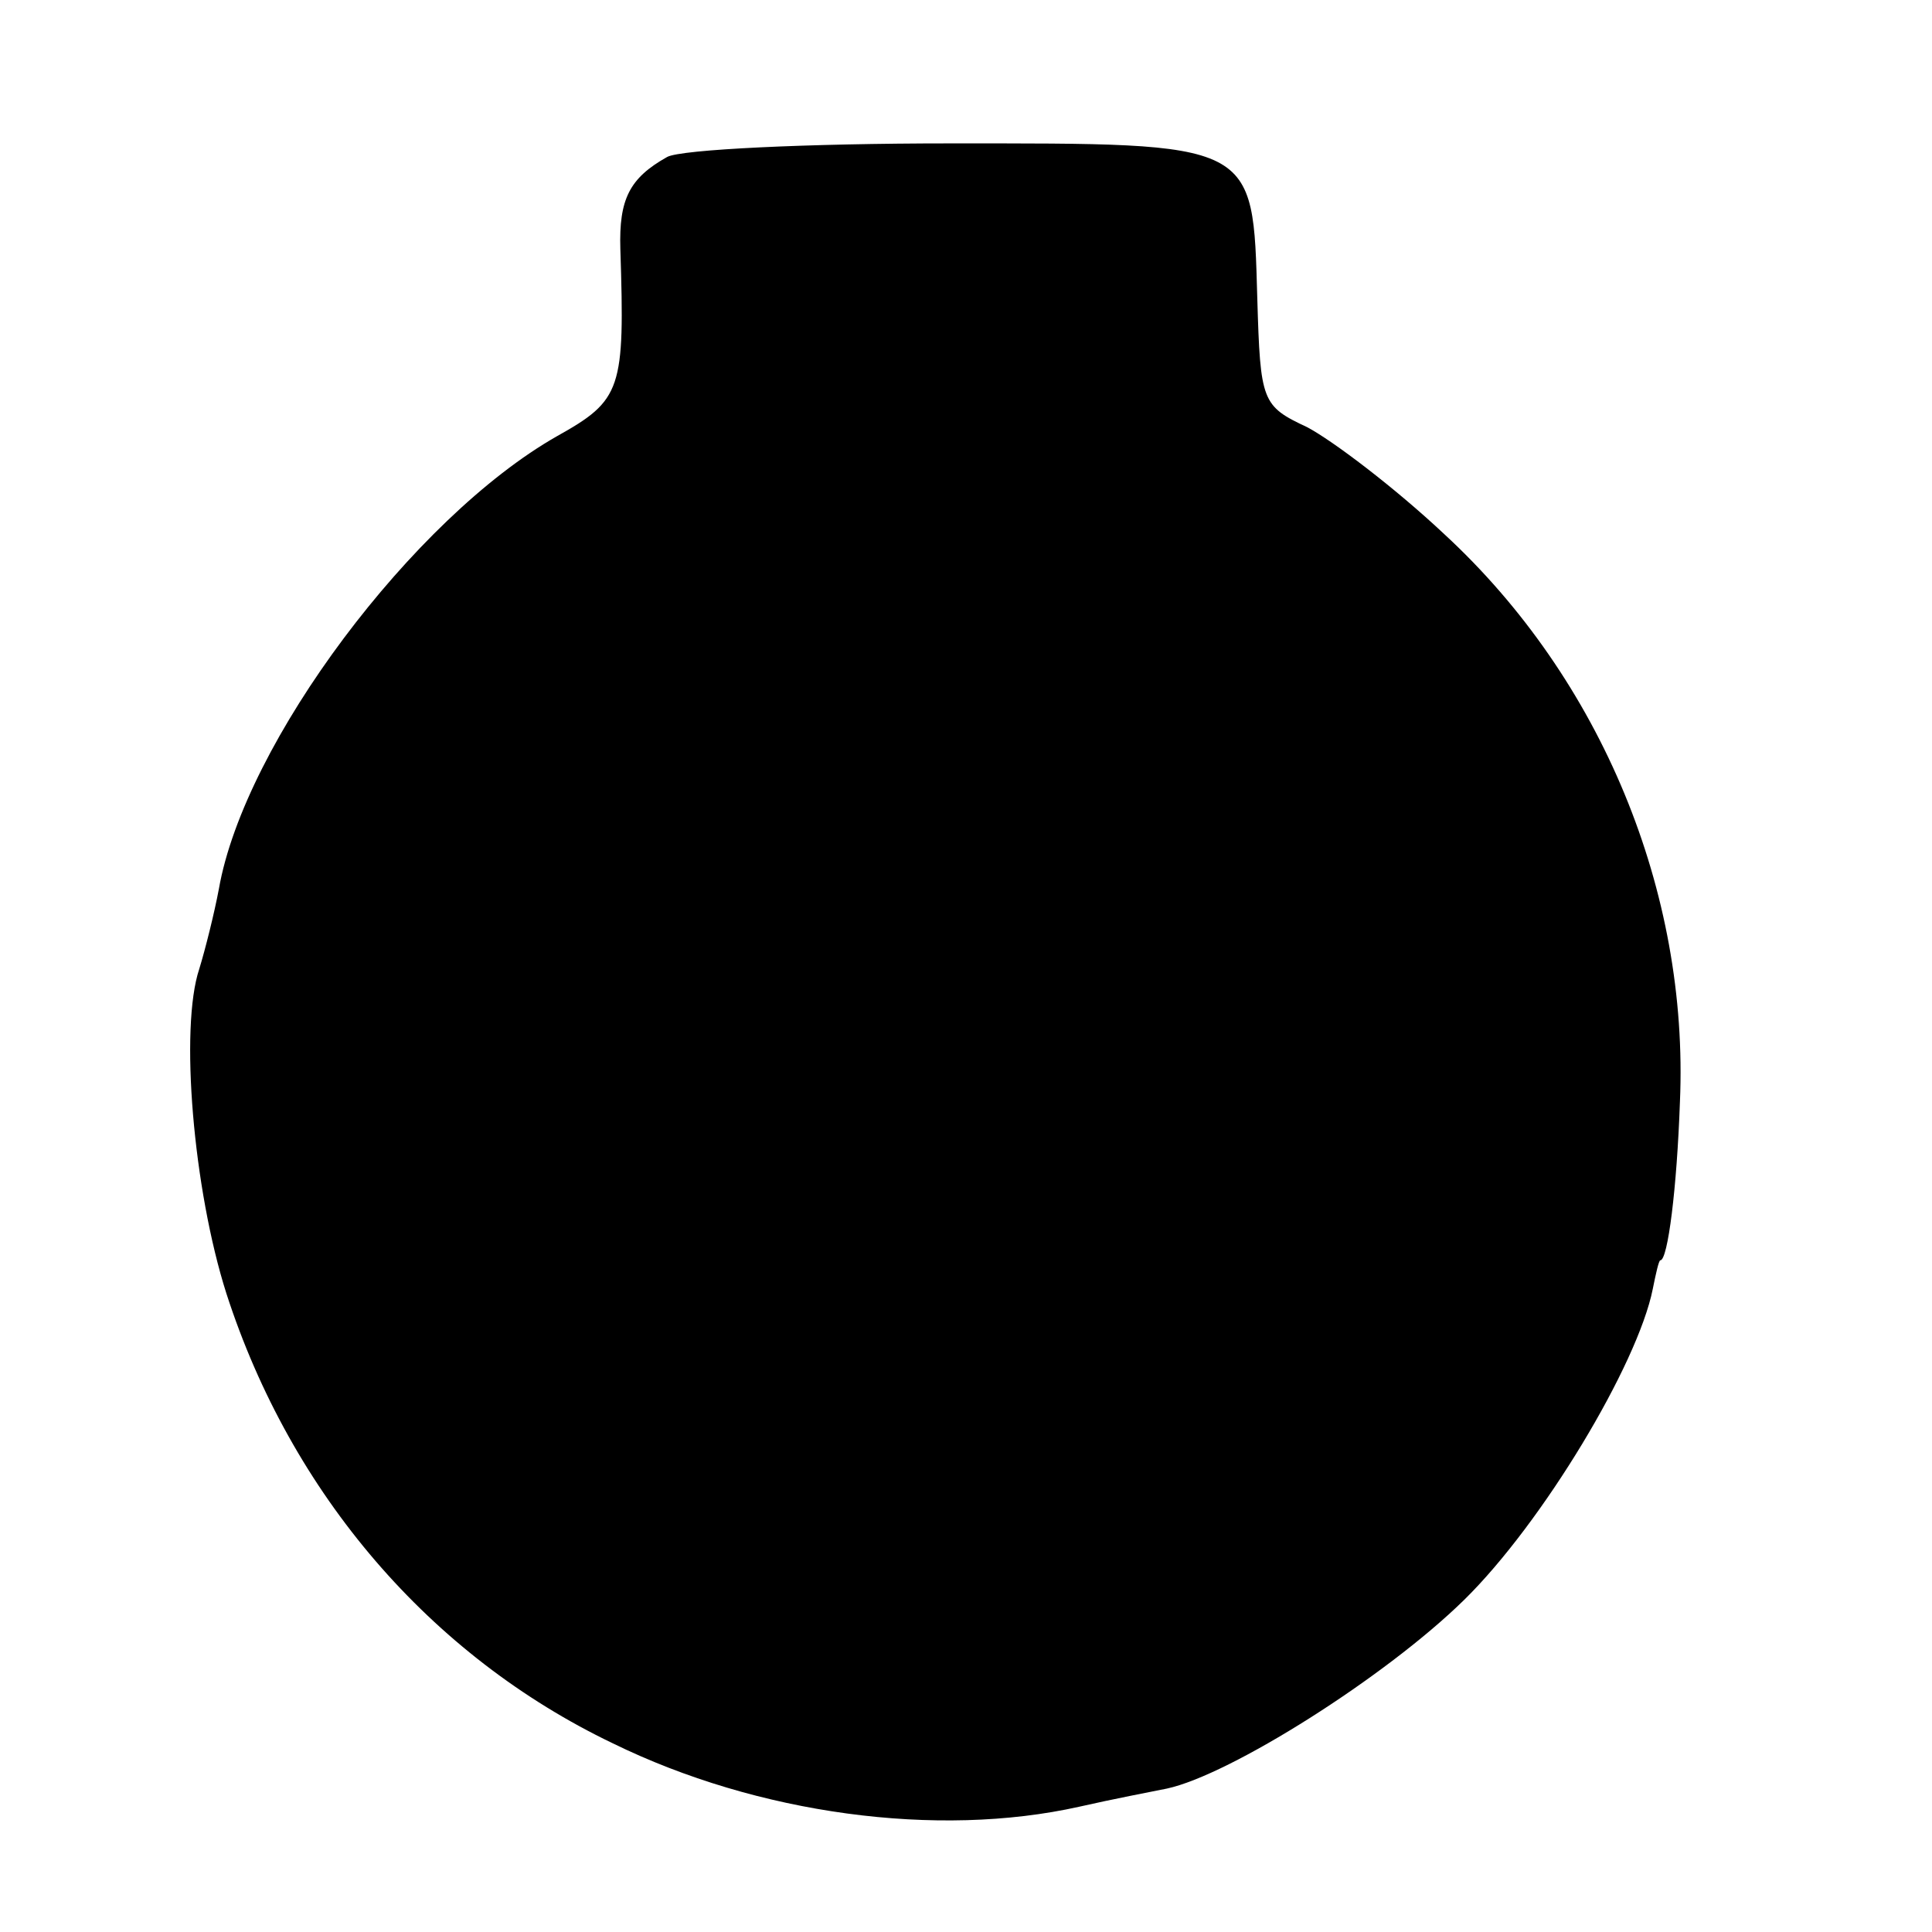
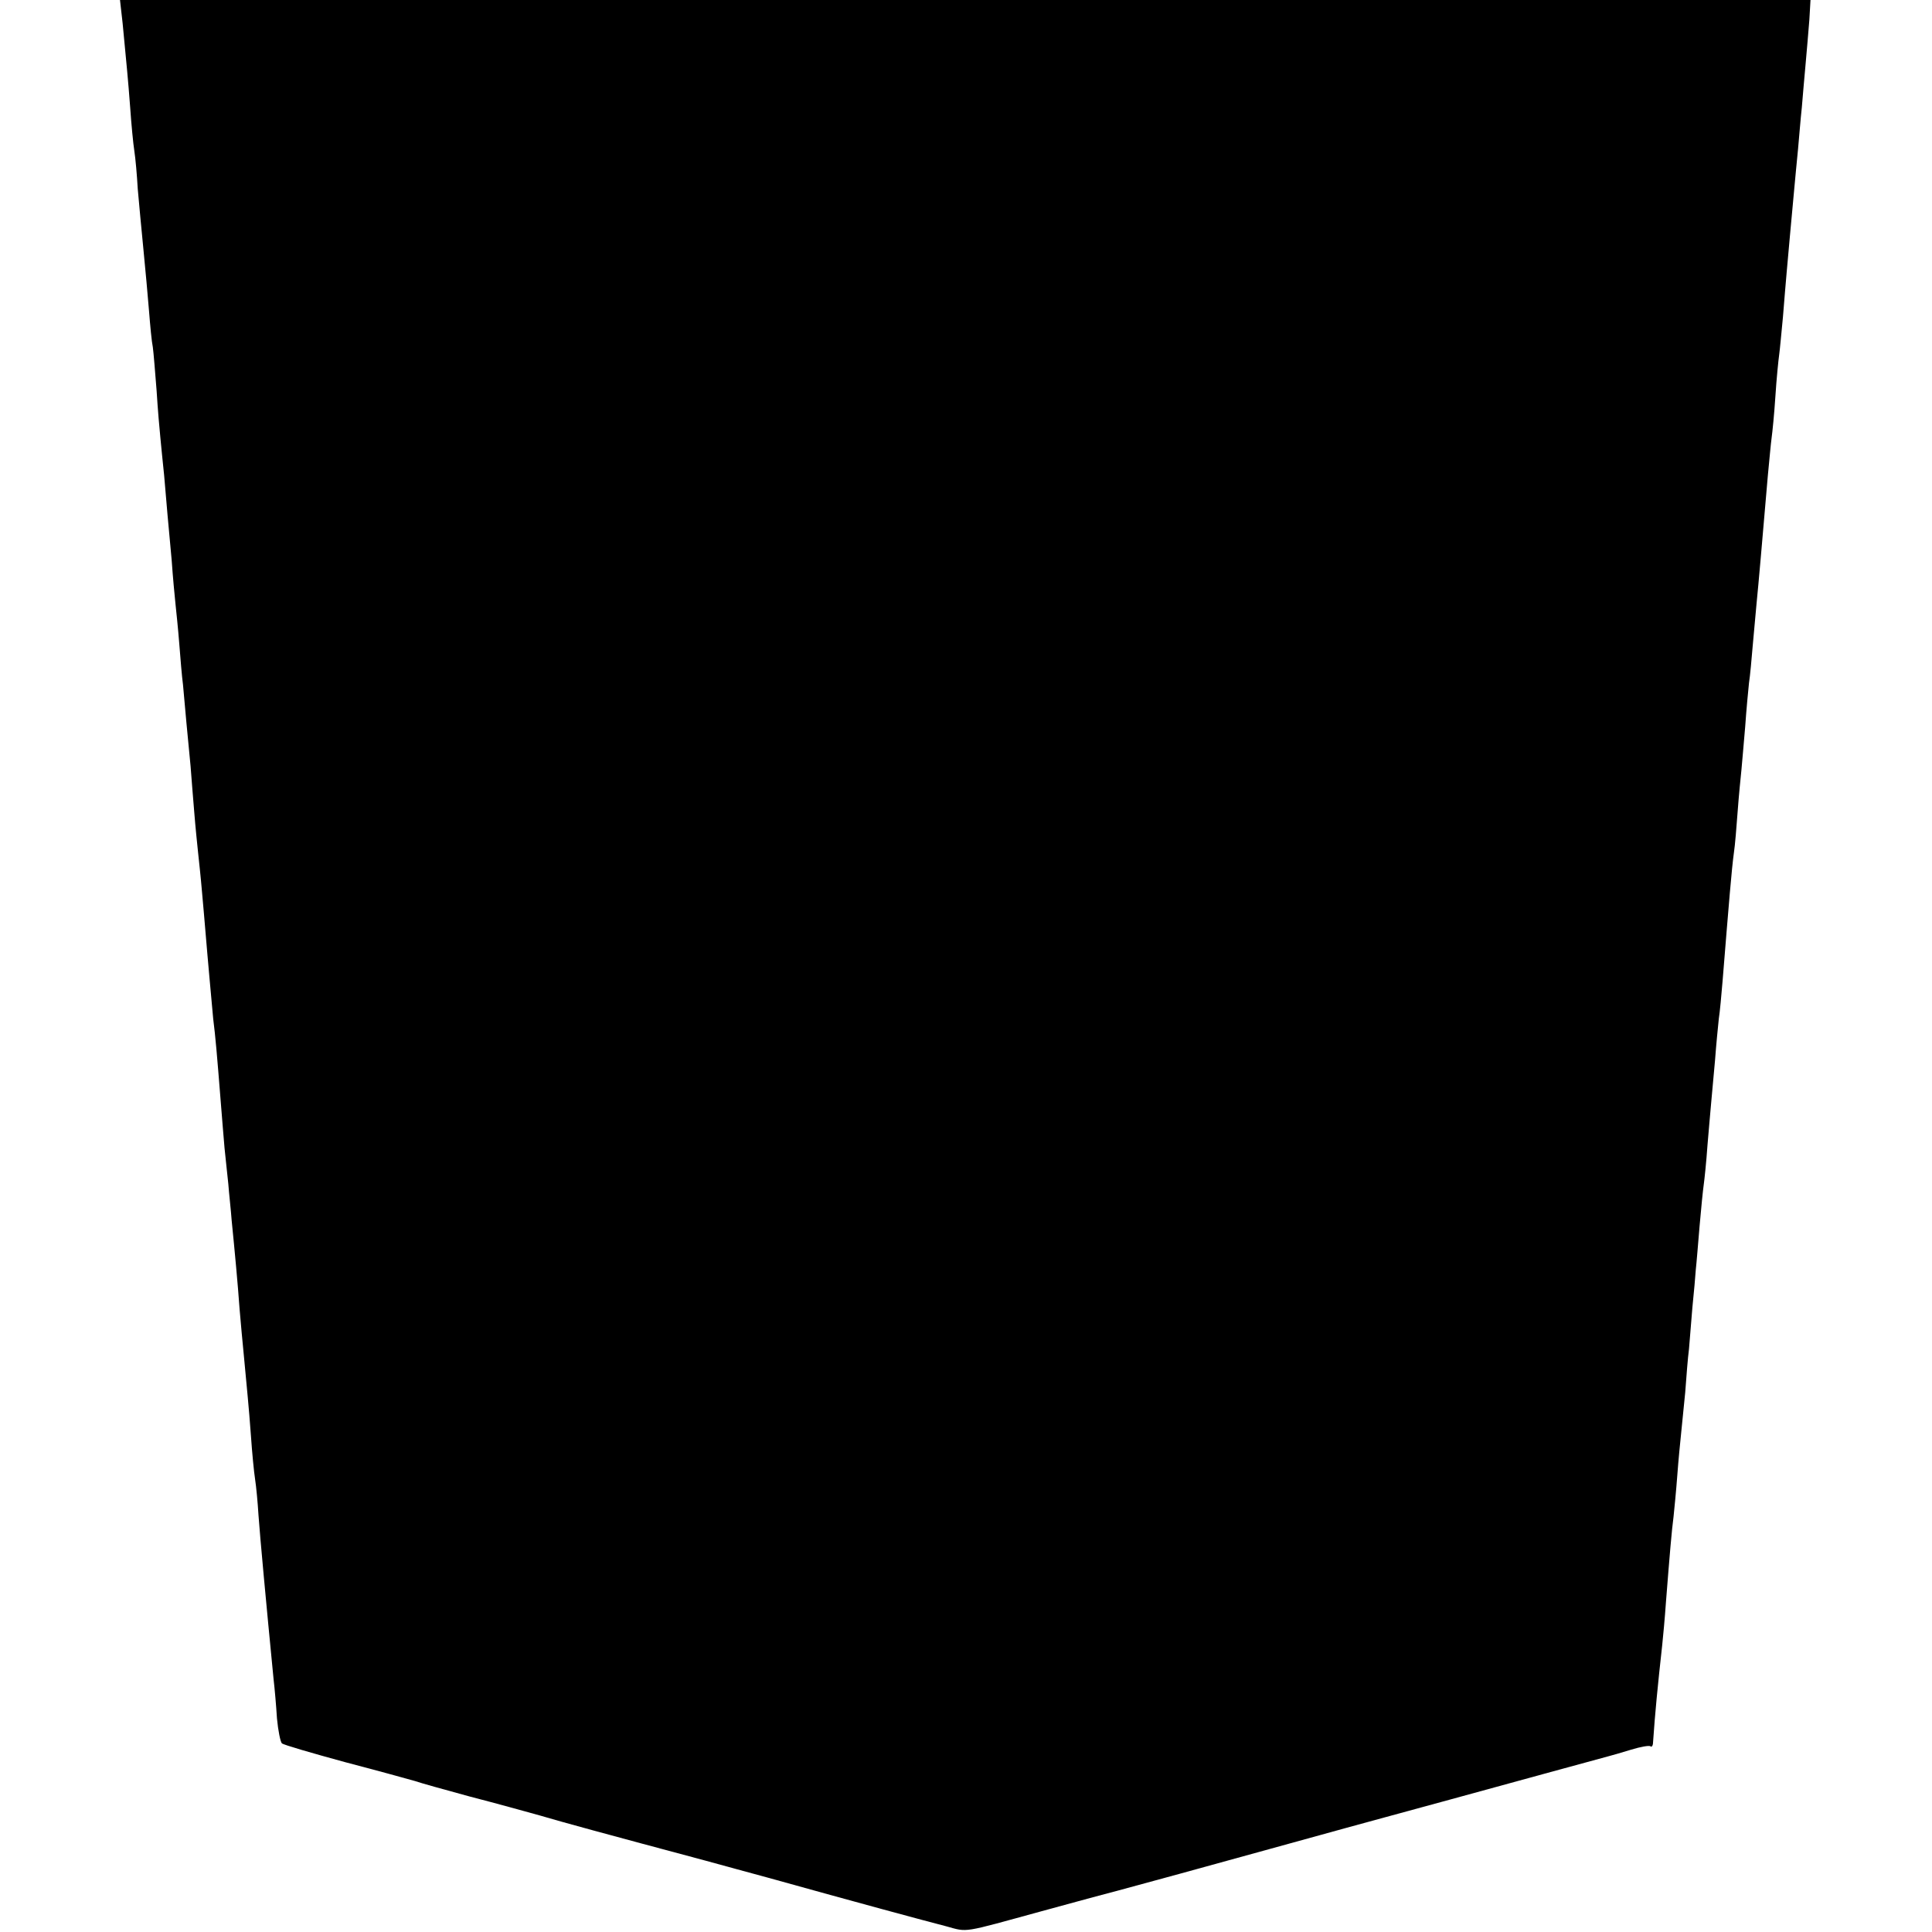
- <svg xmlns="http://www.w3.org/2000/svg" version="1.0" width="128pt" height="128pt" viewBox="0 0 128 128" preserveAspectRatio="xMidYMid meet">
-   <g transform="translate(0,128) scale(0.1,-0.1)" fill="#000000" stroke="none">
-     <path d="M442 1176 c-25 -14 -32 -28 -31 -61 3 -93 1 -100 -42 -124 -95 -54 -207 -203 -224 -300 -3 -16 -9 -40 -13 -53 -13 -39 -4 -146 18 -215 43 -133 135 -240 256 -298 96 -47 215 -63 309 -42 22 5 48 10 58 12 42 9 145 74 197 125 52 51 115 156 125 206 2 10 4 19 5 19 5 0 11 48 13 105 6 139 -52 280 -156 376 -33 31 -74 62 -91 71 -30 14 -31 17 -33 85 -3 105 0 103 -204 103 -94 0 -178 -4 -187 -9z" />
+ <svg xmlns="http://www.w3.org/2000/svg" version="1.0" width="512pt" height="512pt" viewBox="0 0 512 512" preserveAspectRatio="xMidYMid meet">
+   <g transform="translate(0,512) scale(0.1,-0.1)" fill="#000000" stroke="none">
+     <path d="M325 5058 c11 -116 14 -143 20 -223 3 -44 8 -96 11 -115 3 -19 7 -64 9 -100 3 -36 10 -108 15 -160 5 -52 12 -126 15 -165 3 -38 7 -81 10 -95 2 -14 6 -65 10 -115 3 -49 8 -106 10 -125 2 -19 6 -64 10 -100 3 -36 7 -83 9 -105 2 -22 7 -76 11 -120 3 -44 8 -96 10 -115 2 -19 7 -66 10 -105 3 -38 7 -88 10 -110 2 -22 6 -67 9 -100 3 -33 8 -85 11 -115 2 -30 7 -86 10 -125 3 -38 8 -86 10 -105 2 -19 7 -64 10 -100 3 -36 8 -87 10 -115 2 -27 7 -79 10 -115 3 -36 8 -85 10 -110 6 -47 10 -94 20 -220 3 -41 8 -96 10 -122 3 -27 7 -69 10 -95 2 -27 7 -70 9 -98 8 -80 16 -165 21 -235 3 -36 8 -90 11 -120 9 -97 13 -133 19 -215 3 -44 8 -96 11 -115 3 -19 7 -62 9 -95 4 -57 20 -230 40 -435 3 -25 7 -72 9 -104 3 -32 9 -62 13 -66 4 -4 80 -26 168 -50 88 -23 171 -46 185 -50 14 -5 79 -23 145 -41 66 -17 149 -40 185 -50 57 -17 182 -51 440 -120 41 -11 116 -32 165 -45 237 -66 411 -113 473 -129 58 -16 40 -18 252 40 52 14 142 39 200 54 118 32 188 51 405 111 83 23 174 48 203 56 30 8 153 42 275 75 190 52 361 99 417 114 8 2 36 10 62 18 26 8 49 12 52 9 4 -3 7 3 7 14 5 73 12 146 24 254 2 19 7 71 10 115 10 127 15 187 20 225 2 19 7 69 10 110 3 41 8 91 10 110 2 19 7 69 11 110 3 41 7 93 10 115 2 22 6 72 9 110 4 39 8 84 9 100 2 17 6 68 10 115 4 47 9 96 11 110 2 14 7 61 10 105 4 44 8 96 10 115 2 19 6 69 10 110 3 41 8 91 10 110 3 19 7 64 10 100 17 210 24 296 30 340 3 19 7 69 10 110 3 41 8 91 10 110 2 19 6 71 10 115 3 44 8 96 10 115 3 19 7 64 10 100 3 36 8 85 10 110 6 60 14 154 30 340 4 41 8 86 10 100 2 14 7 63 10 110 3 47 8 96 10 110 2 14 6 59 10 100 3 41 8 95 10 120 4 47 13 144 20 220 2 25 7 72 10 105 3 33 7 83 10 110 2 28 7 79 10 115 3 36 8 89 10 118 l3 52 -2240 0 -2240 0 7 -62z" />
  </g>
</svg>
